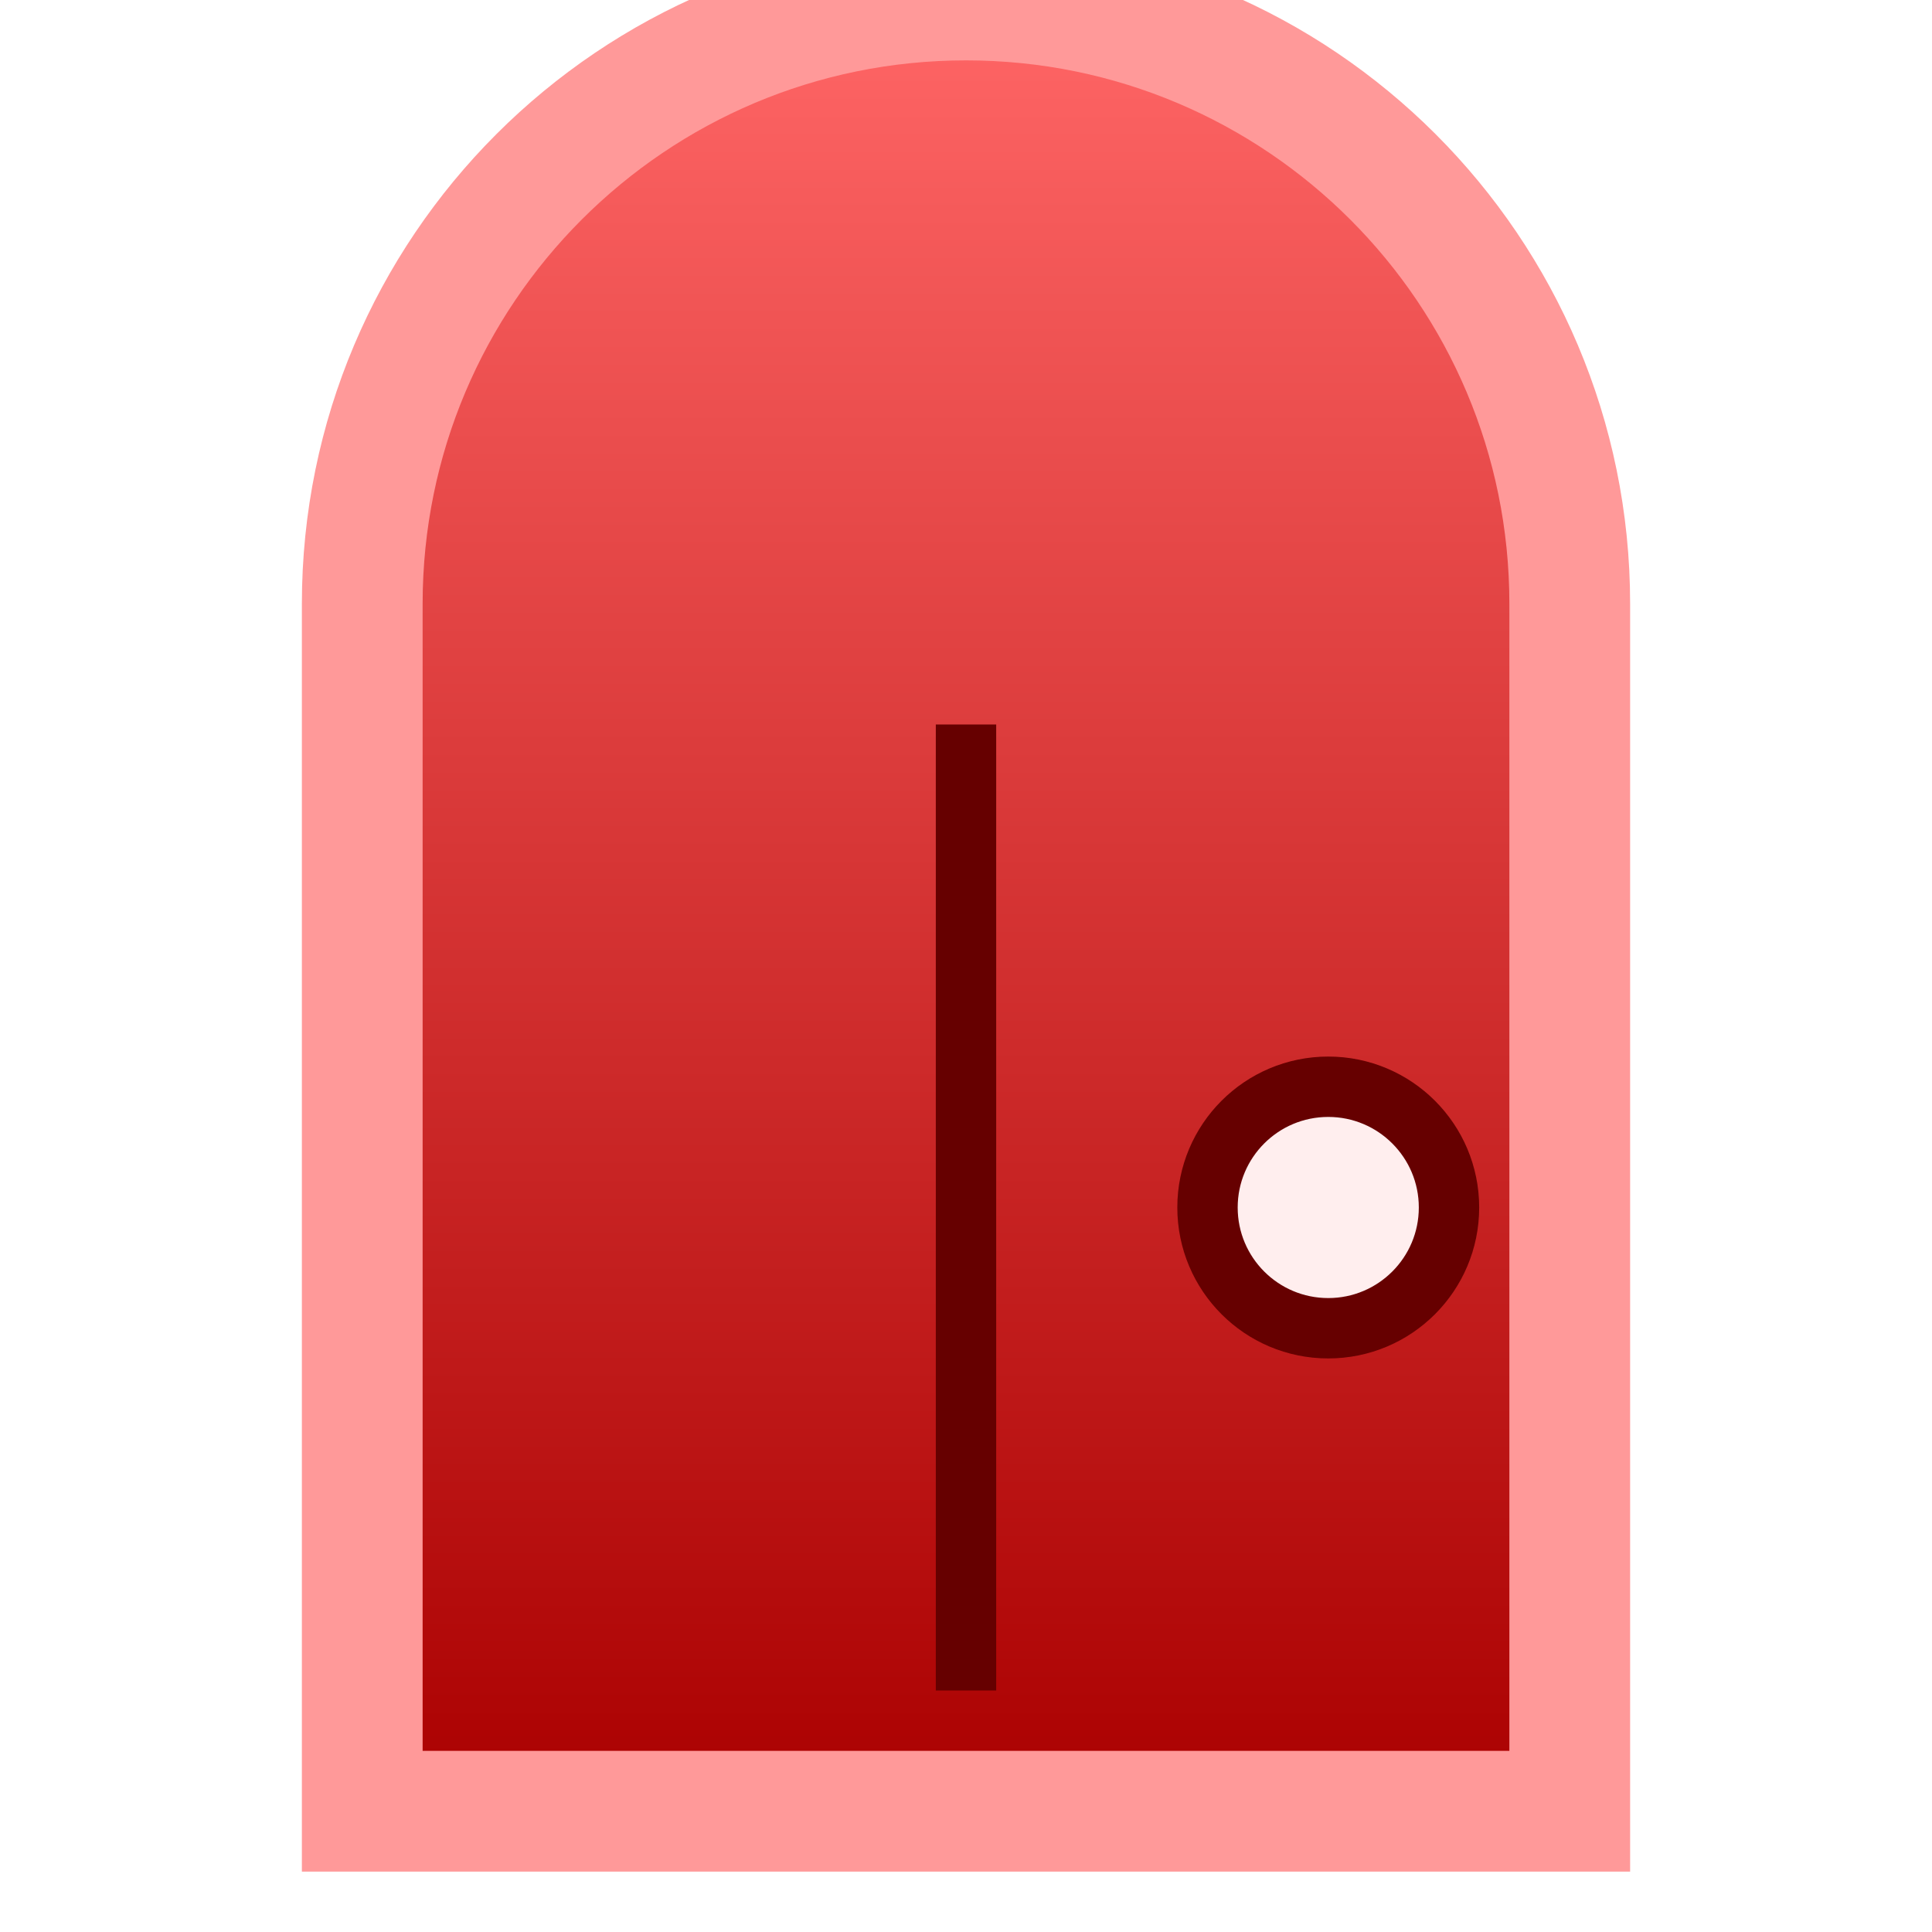
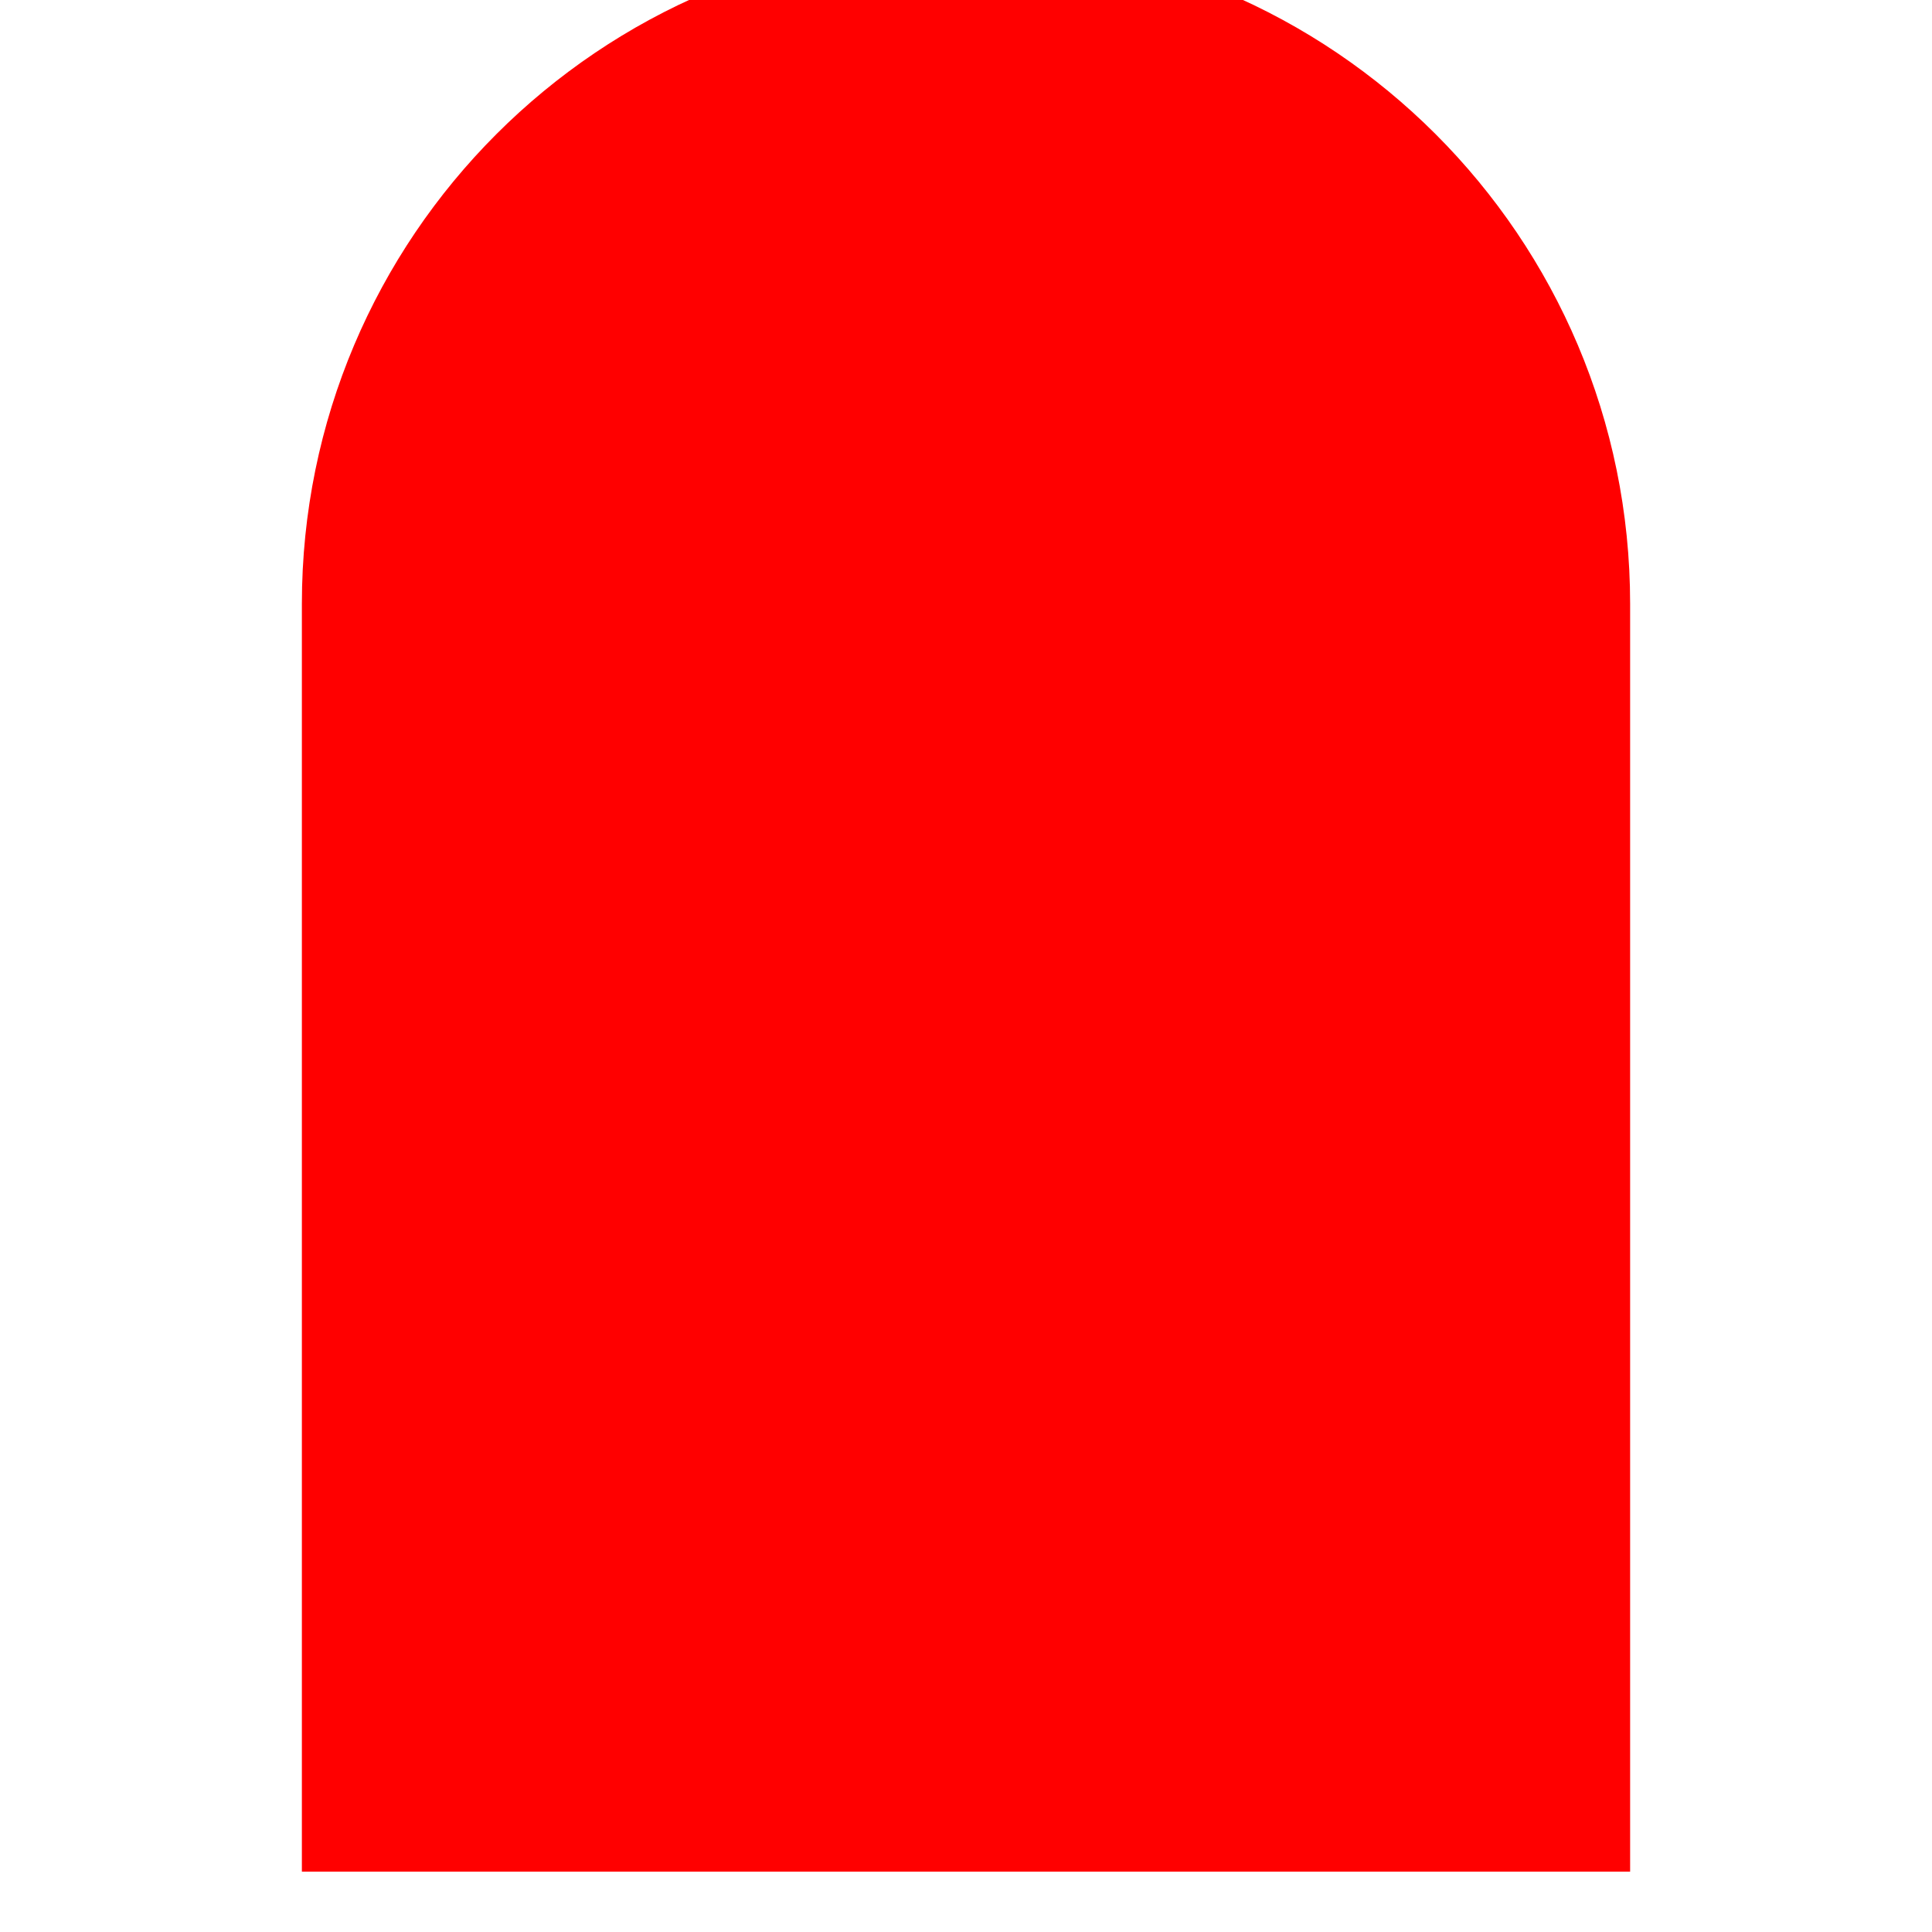
<svg xmlns="http://www.w3.org/2000/svg" width="32" height="32">
  <defs>
    <linearGradient id="doorGradient" x1="0" y1="0" x2="0" y2="1">
-       <stop offset="0%" stop-color="#ff6666" />
-       <stop offset="100%" stop-color="#aa0000" />
+       <stop offset="0%" stop-color="hsl(0,100%,50%)" />
+       <stop offset="100%" stop-color="hsl(0,100%,50%)" />
    </linearGradient>
  </defs>
-   <path d="M6 30V10a10 10 0 0120 0v20z" fill="url(#doorGradient)" stroke="#ff9999" stroke-width="2" />
-   <line x1="16" y1="12" x2="16" y2="28" stroke="#660000" stroke-width="1" />
-   <circle cx="22" cy="20" r="2" fill="#ffeeee" stroke="#660000" stroke-width="1" />
+   <path d="M6 30V10a10 10 0 0120 0v20z" fill="url(#doorGradient)" stroke="hsl(0,100%,50%)" stroke-width="2" />
+   <line x1="16" y1="12" x2="16" y2="28" stroke="hsl(0,100%,50%)" stroke-width="1" />
+   <circle cx="22" cy="20" r="2" fill="hsl(0,100%,50%)" stroke="hsl(0,100%,50%)" stroke-width="1" />
</svg>
